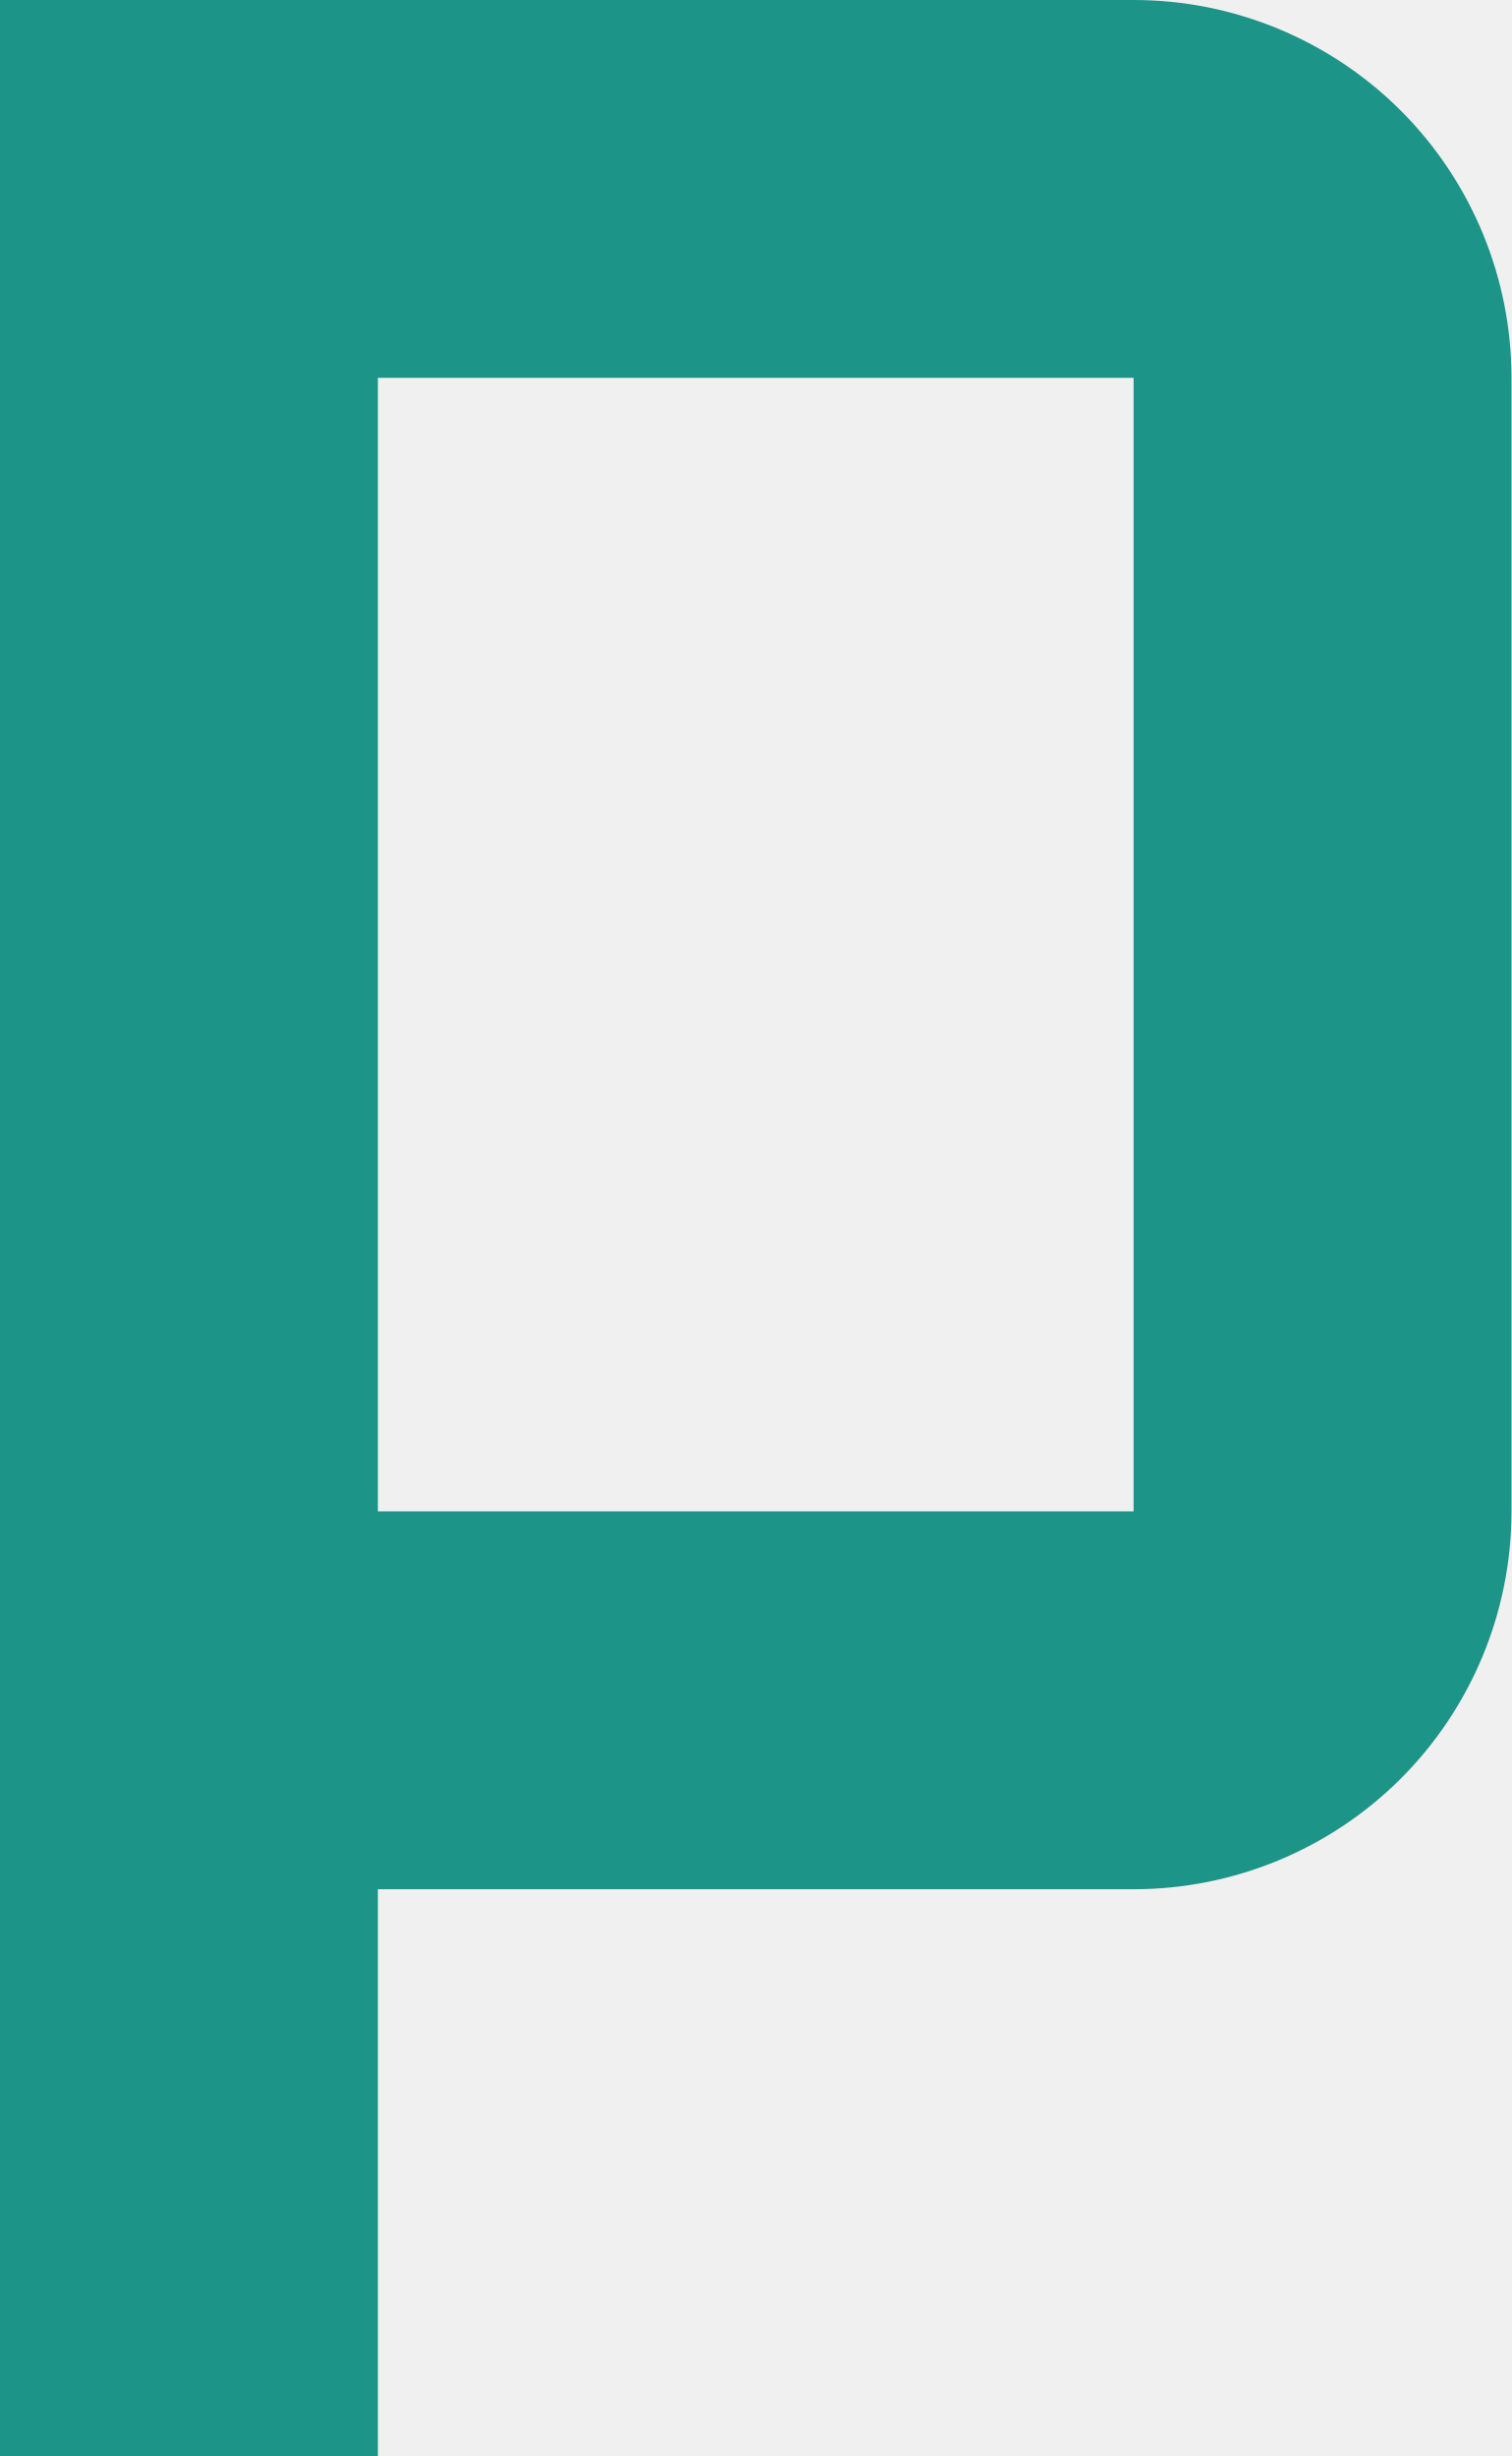
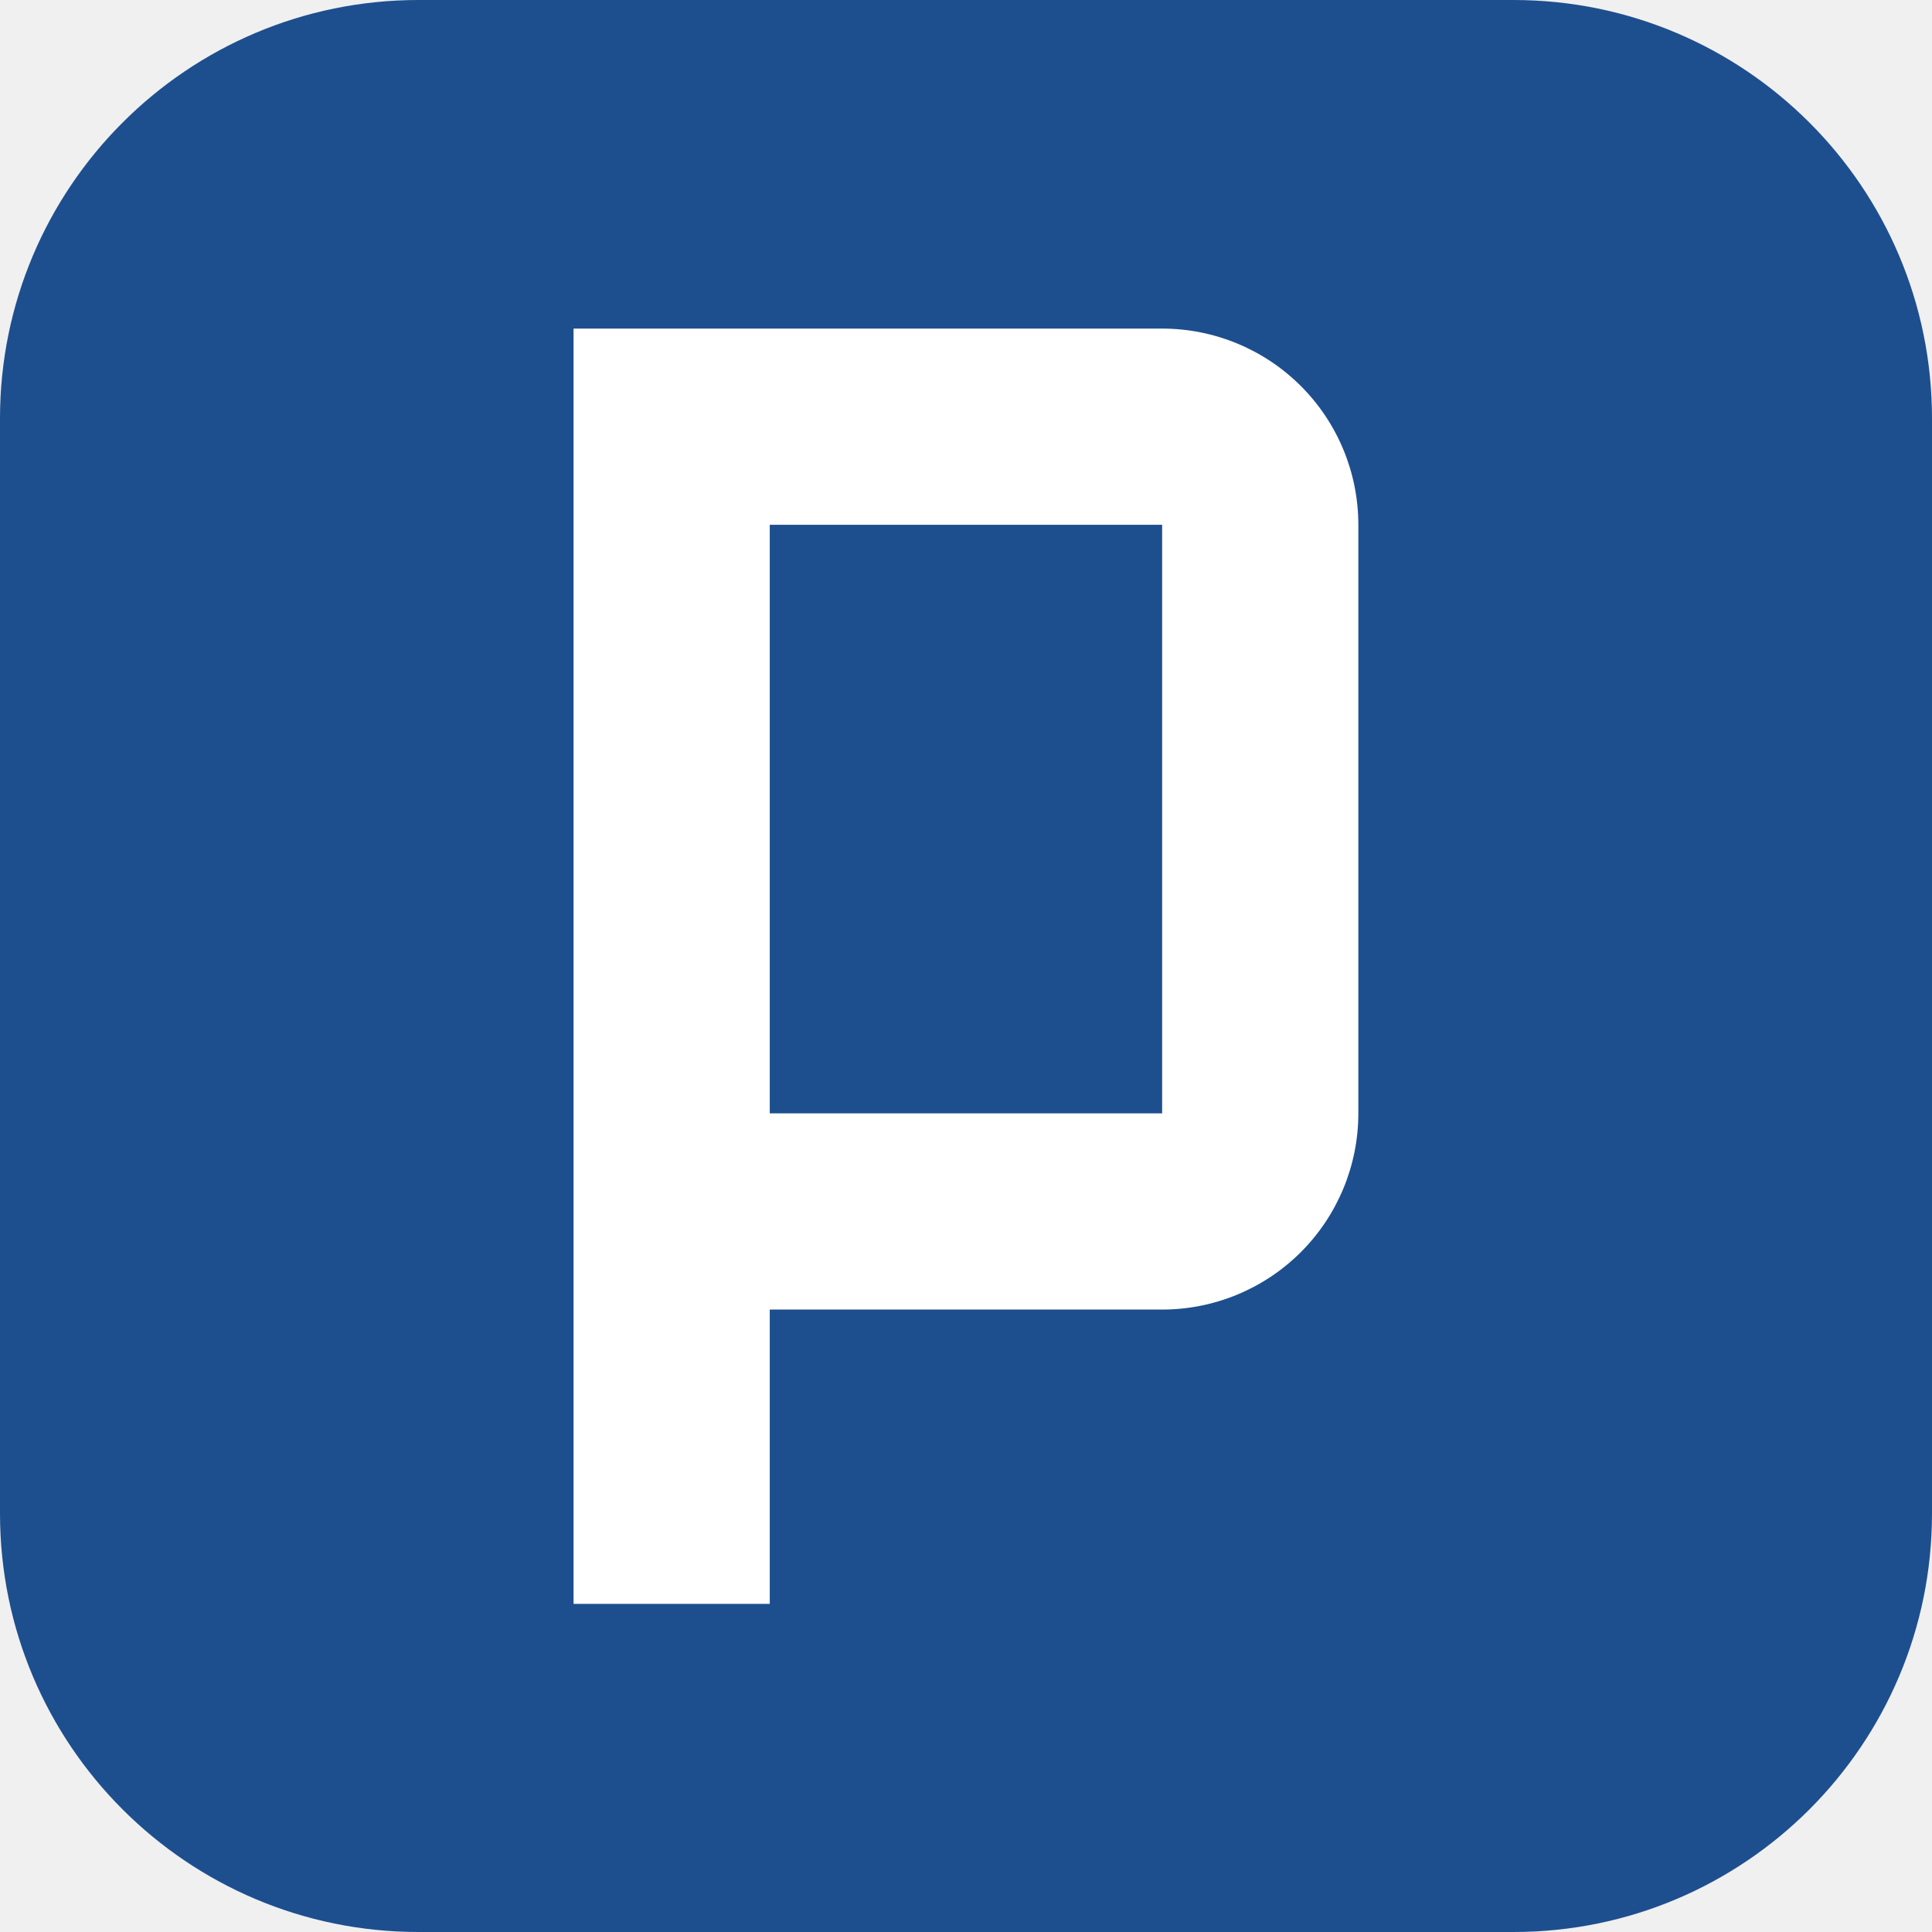
- <svg xmlns="http://www.w3.org/2000/svg" viewBox="0 30 80 130">
-   <path d="M60 30C65.304 30 70.392 32.107 74.143 35.857C77.893 39.608 80 44.696 80 50V110C80 115.304 77.893 120.392 74.143 124.143C70.392 127.893 65.304 130 60 130H20V160H0V30H60ZM20 50V110H60V50H20Z" fill="#1c9488" fill-rule="evenodd" />
+ <svg xmlns="http://www.w3.org/2000/svg" viewBox="0 0 80 80">
+   <rect fill="#1d4f8f" height="80" rx="17.33" width="80" />
+   <g transform="translate(23.75 1.42) scale(0.4062)">
+     <path d="M60 30C65.304 30 70.392 32.107 74.143 35.857C77.893 39.608 80 44.696 80 50V110C80 115.304 77.893 120.392 74.143 124.143C70.392 127.893 65.304 130 60 130H20V160H0V30H60ZM20 50V110H60V50H20Z" fill="#ffffff" />
+   </g>
</svg>
